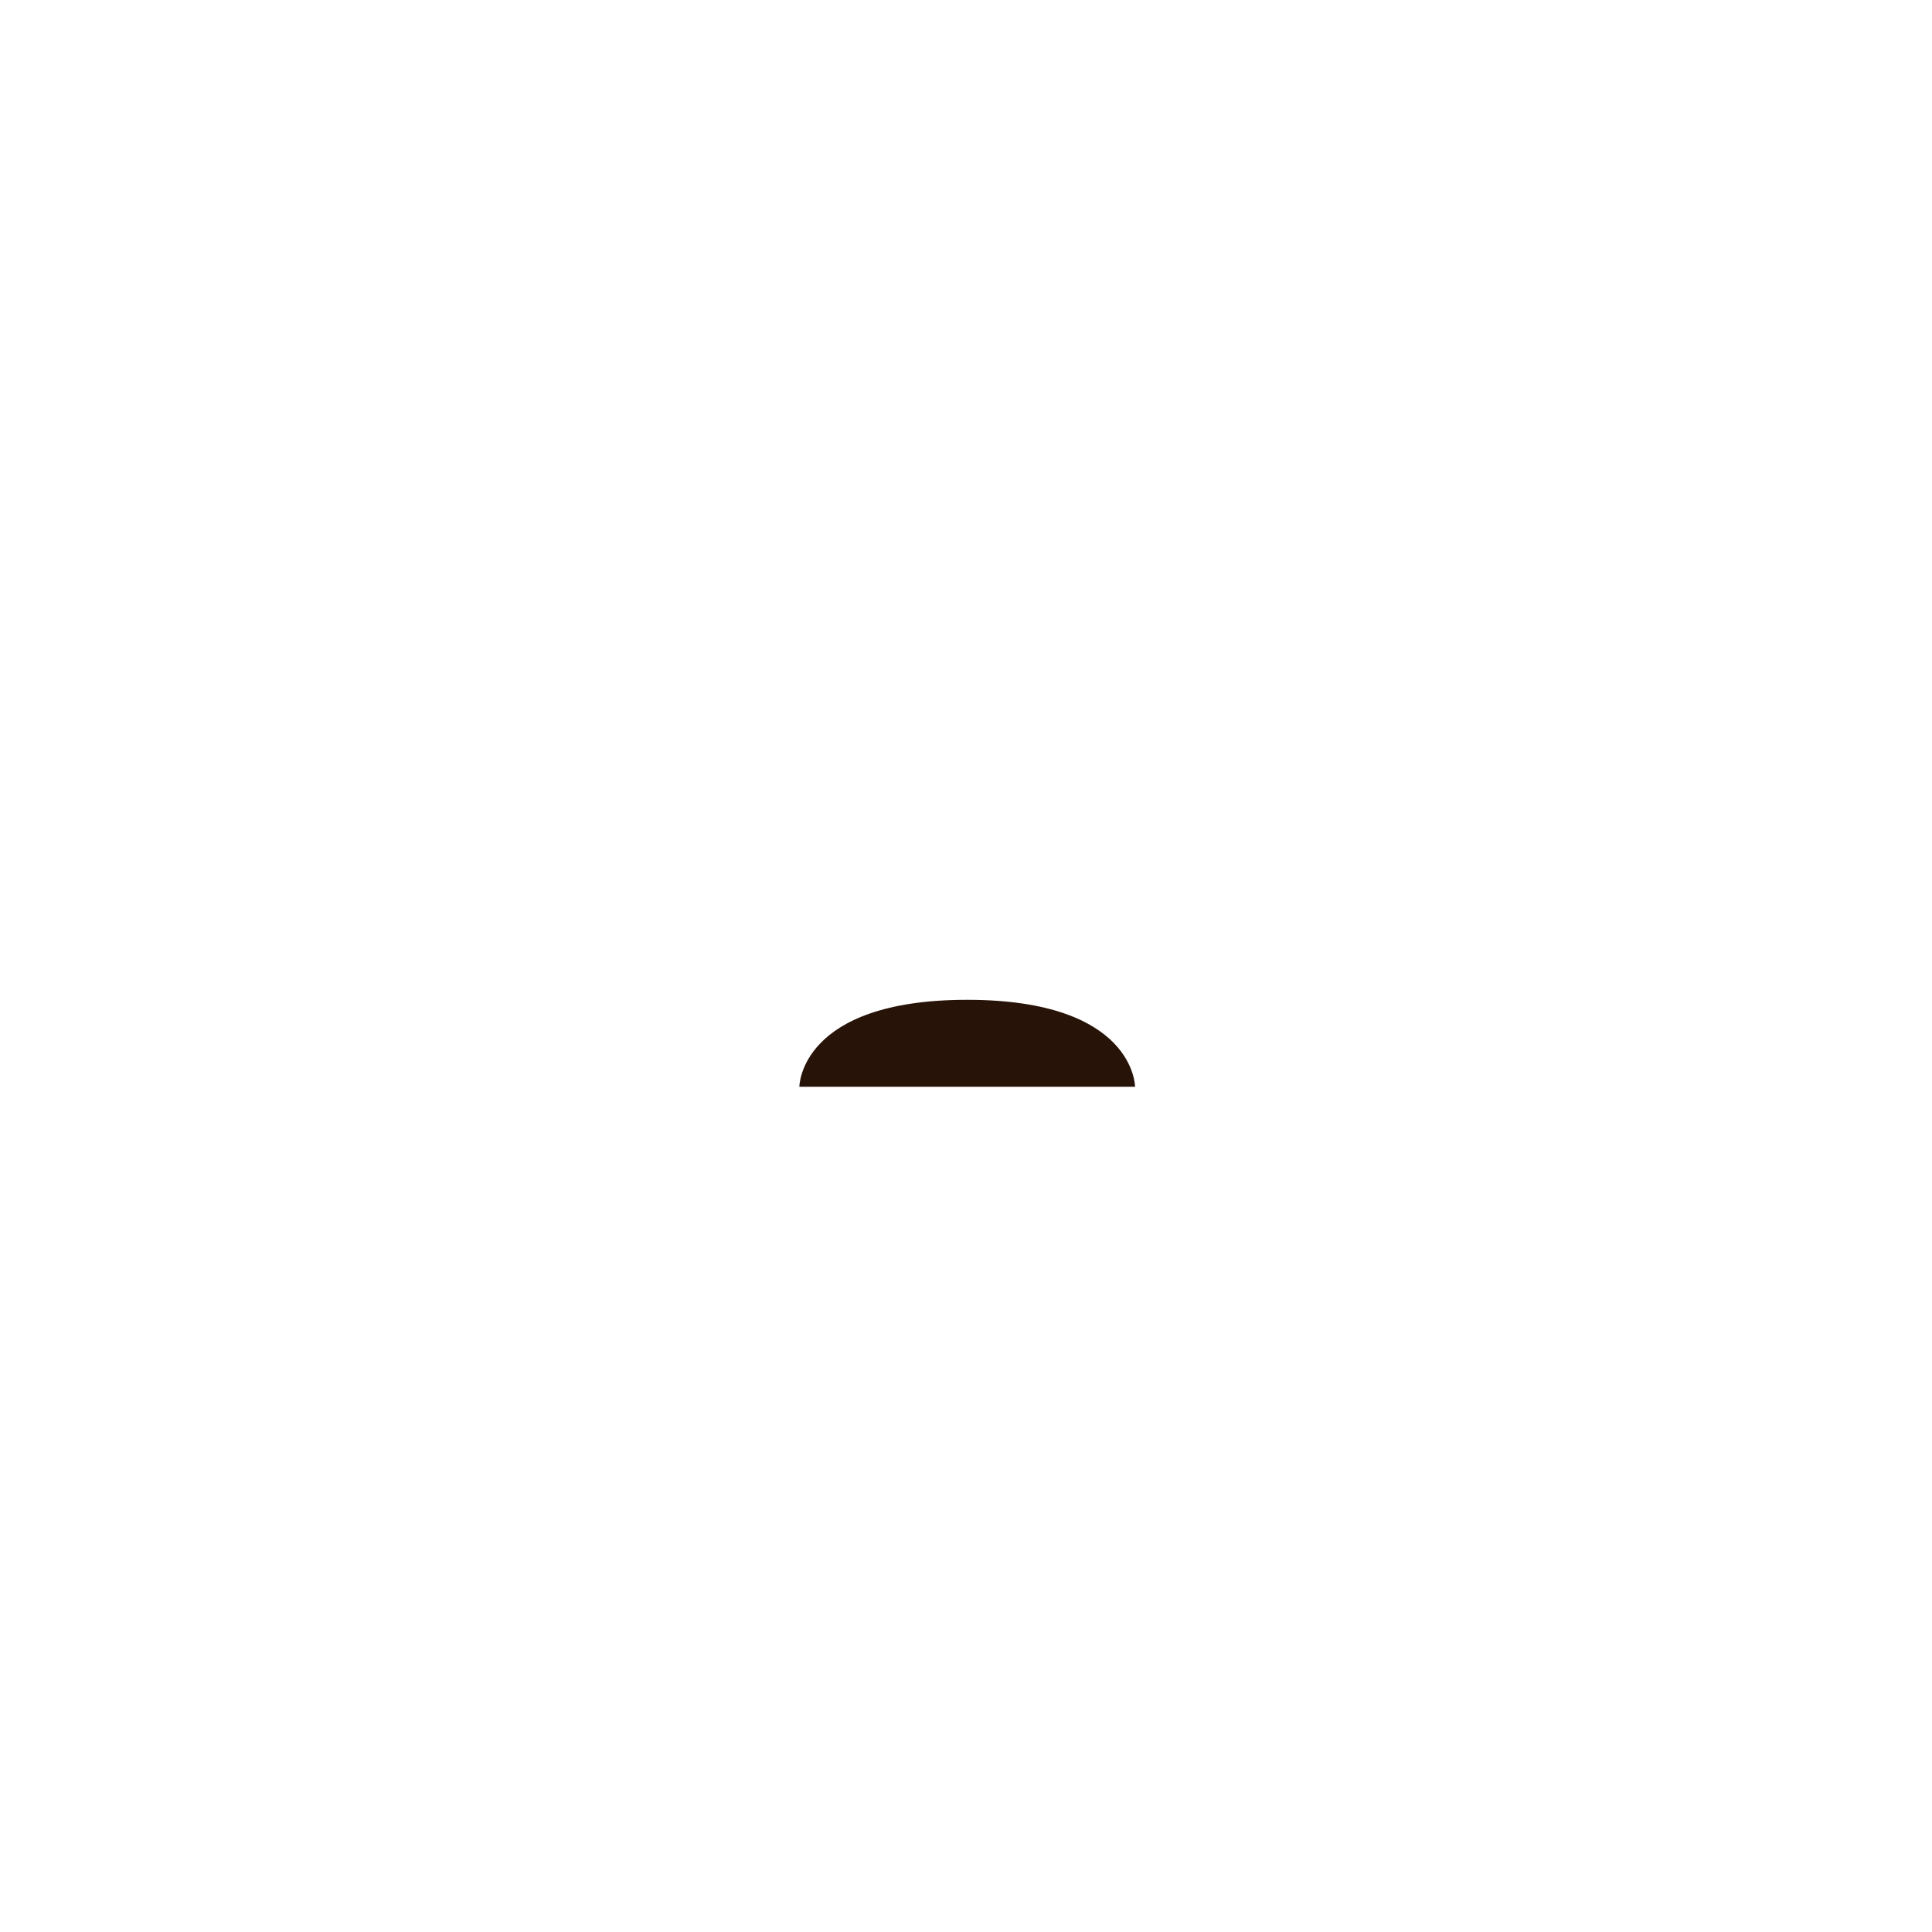
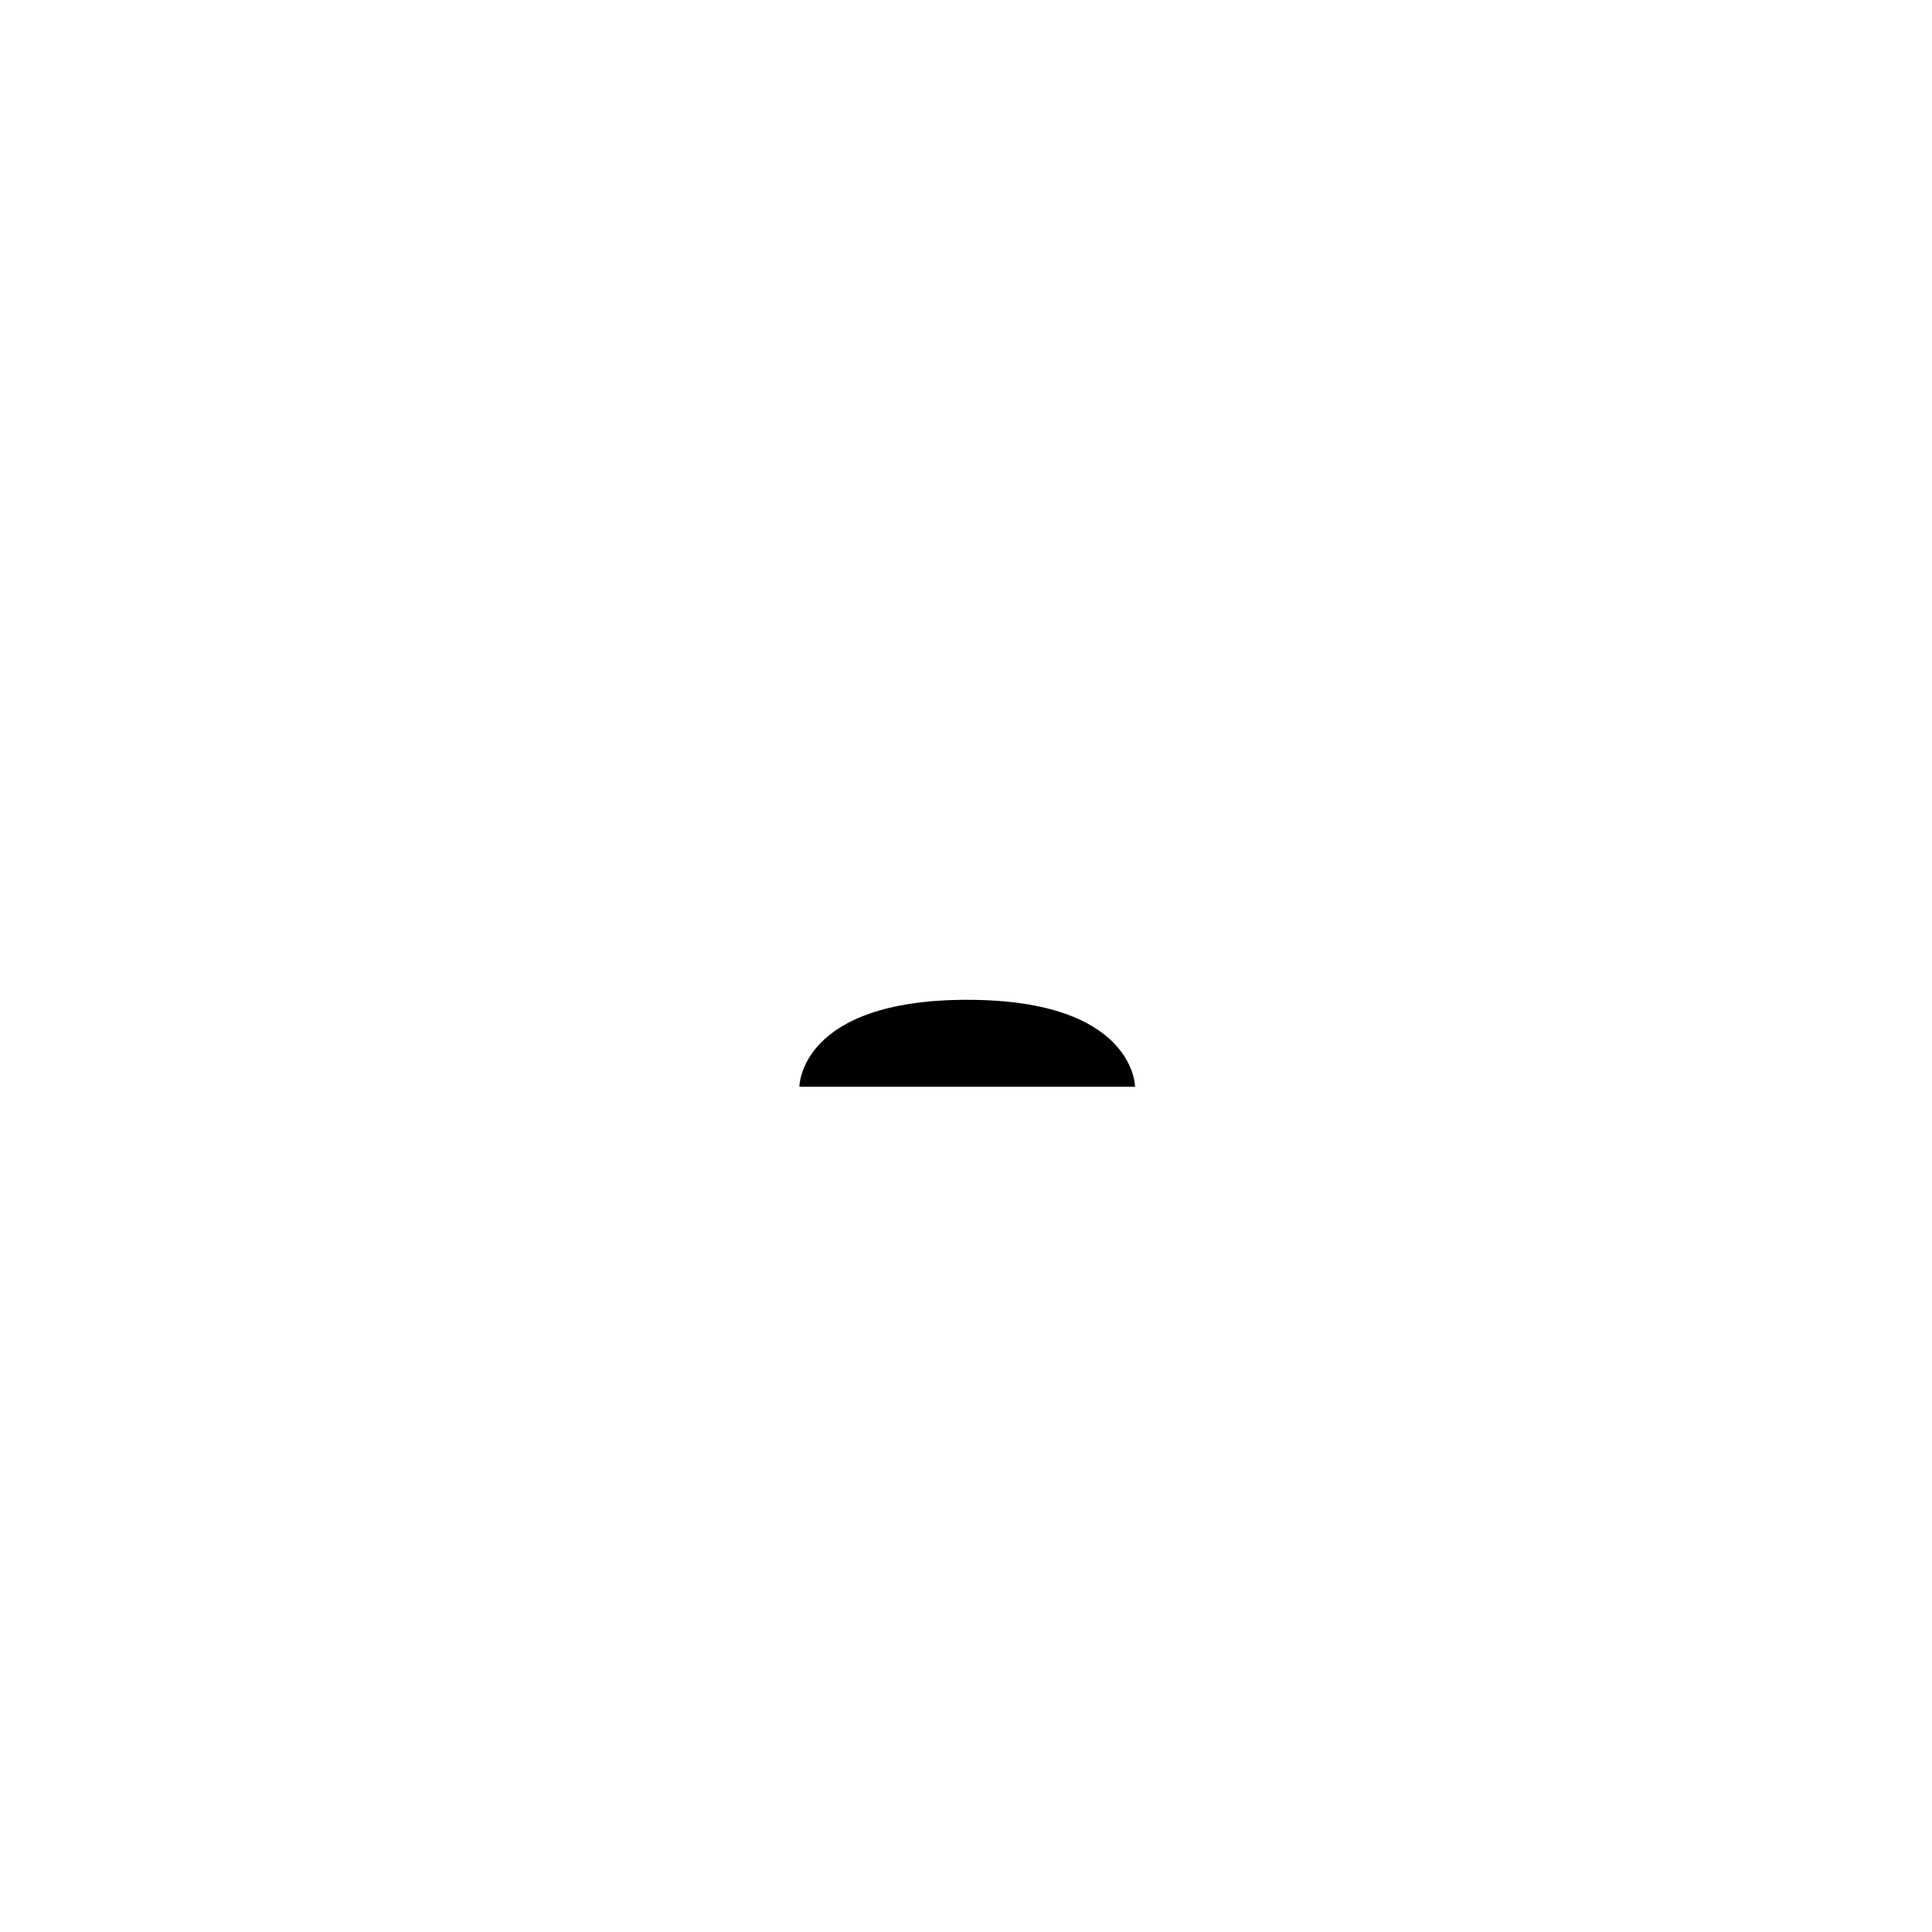
<svg xmlns="http://www.w3.org/2000/svg" width="800" height="800" viewBox="0 0 800 800" fill="none">
-   <path d="M400.5 414C470 414 470 450 470 450H331C331 450 331 414 400.5 414Z" fill="#271308" />
+   <path d="M400.5 414C470 414 470 450 470 450H331C331 450 331 414 400.5 414Z" fill="currentColor" />
</svg>
